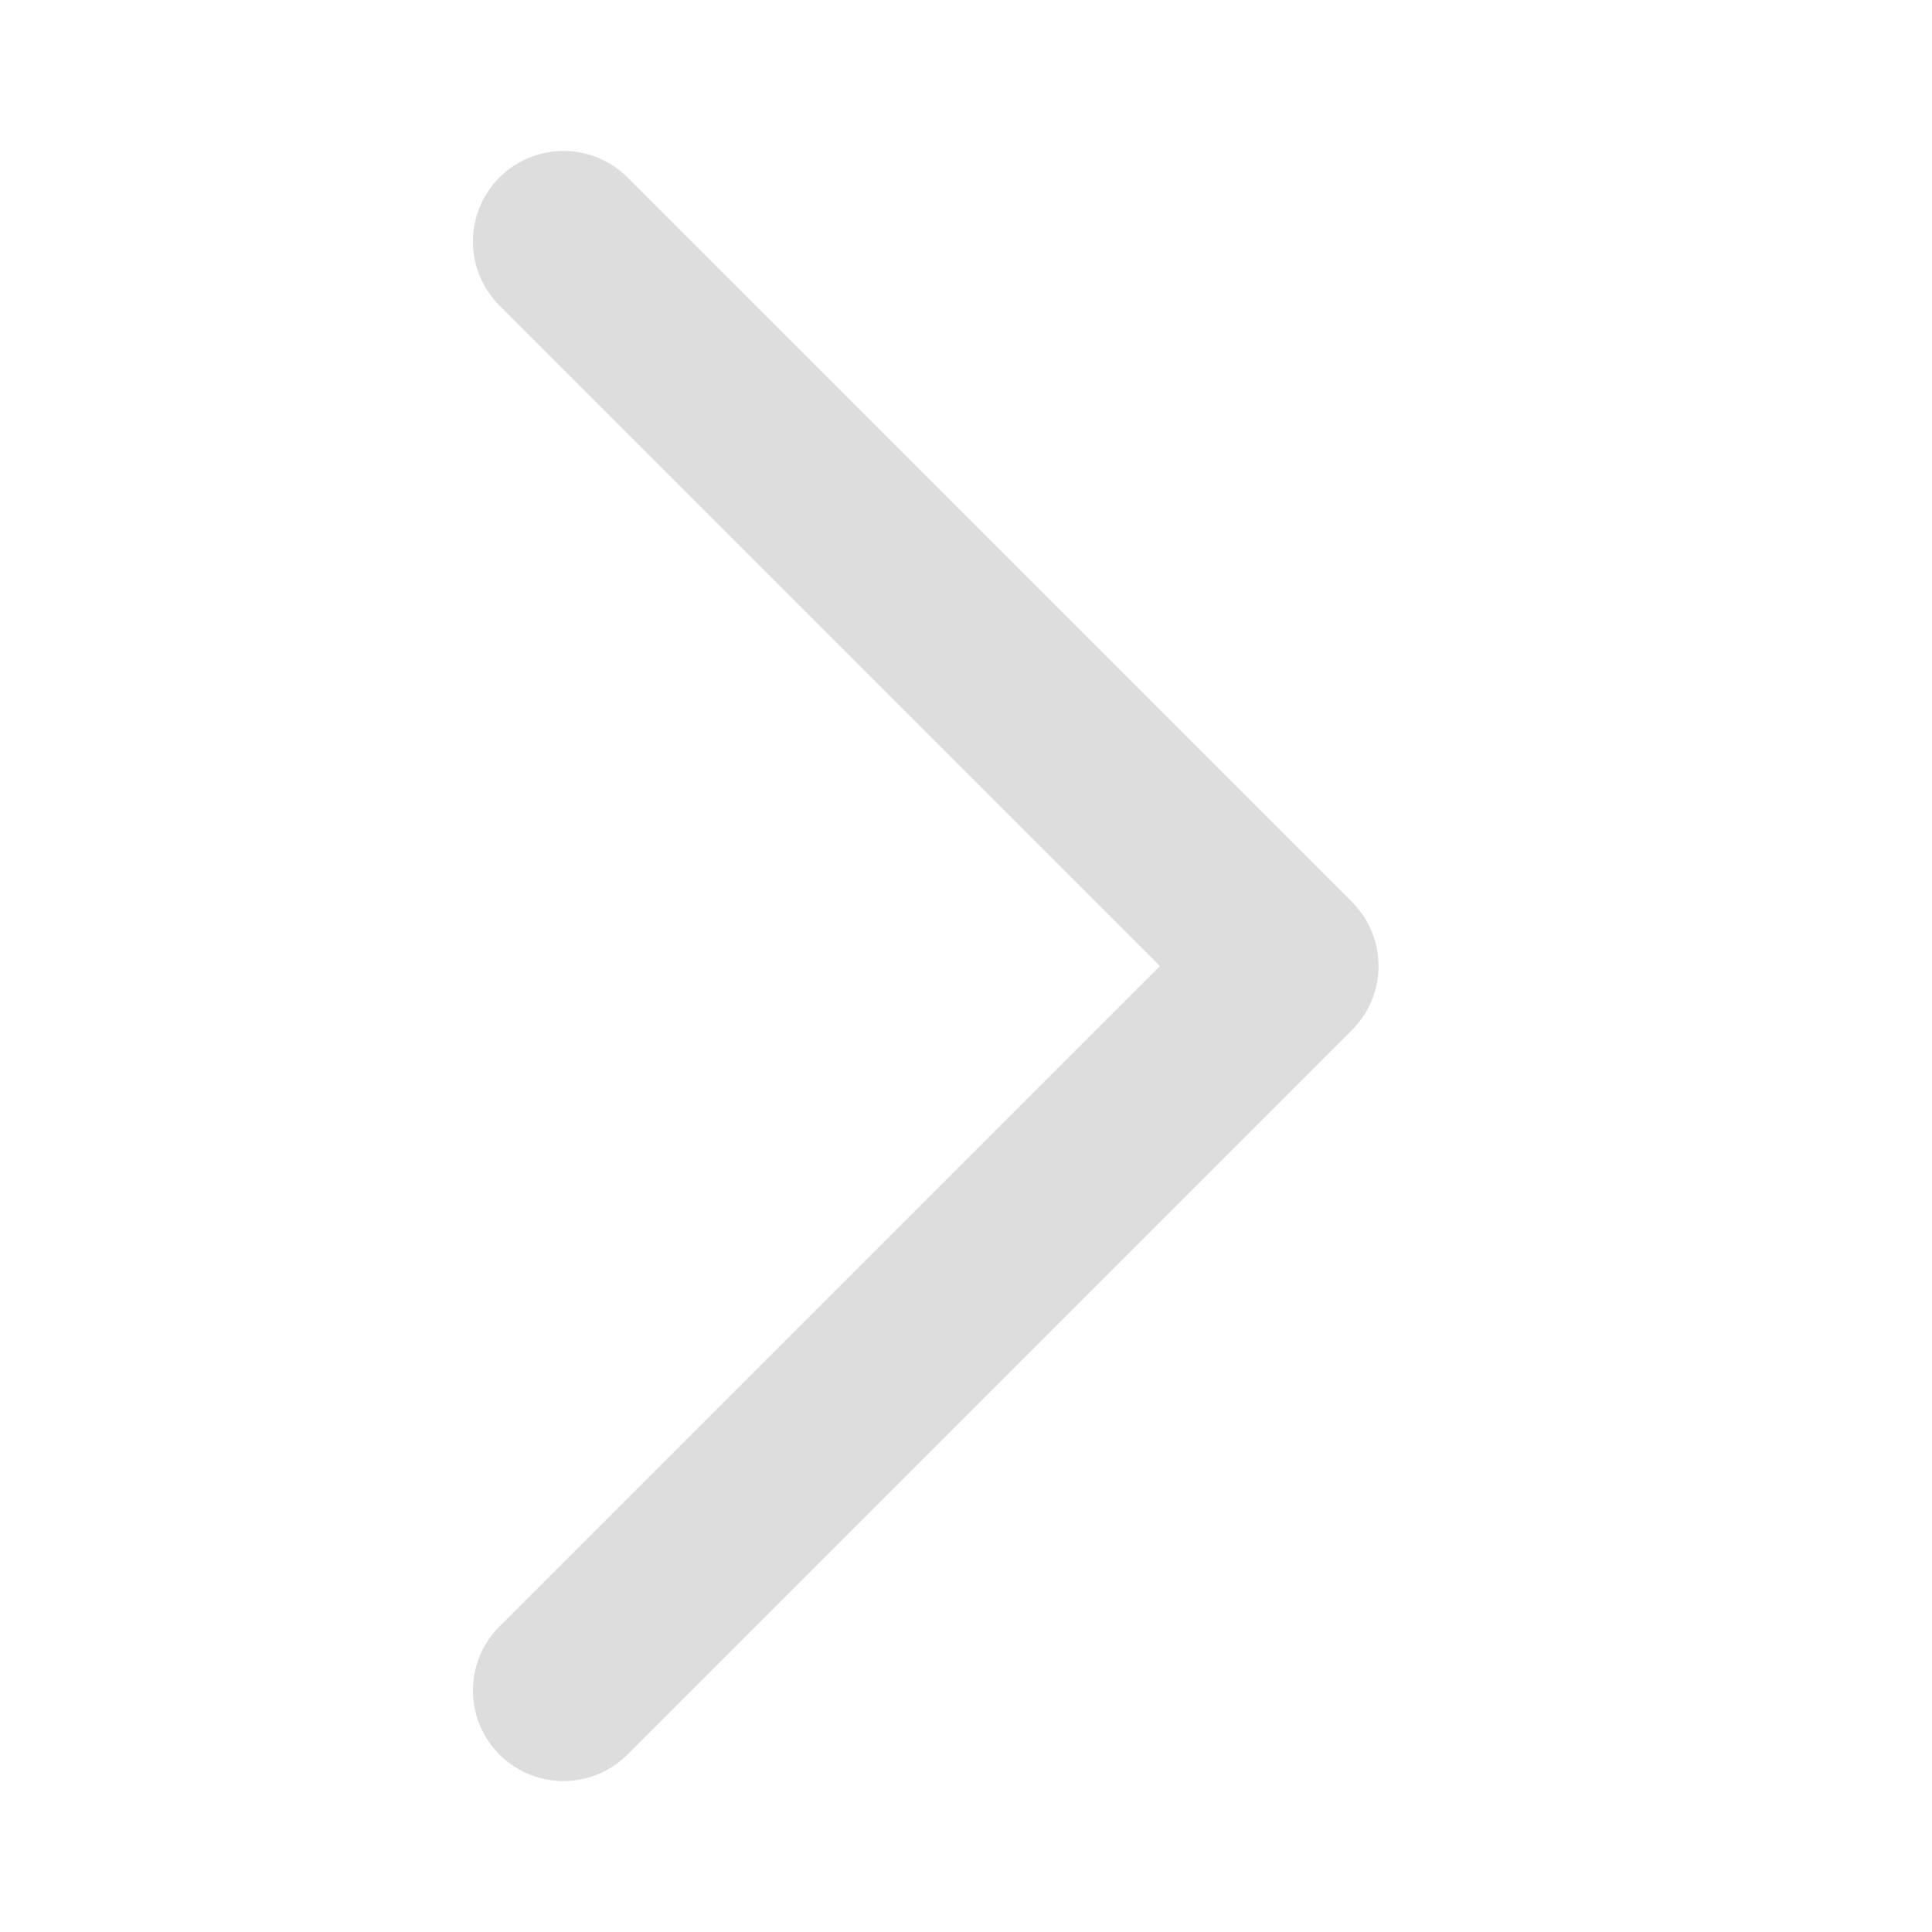
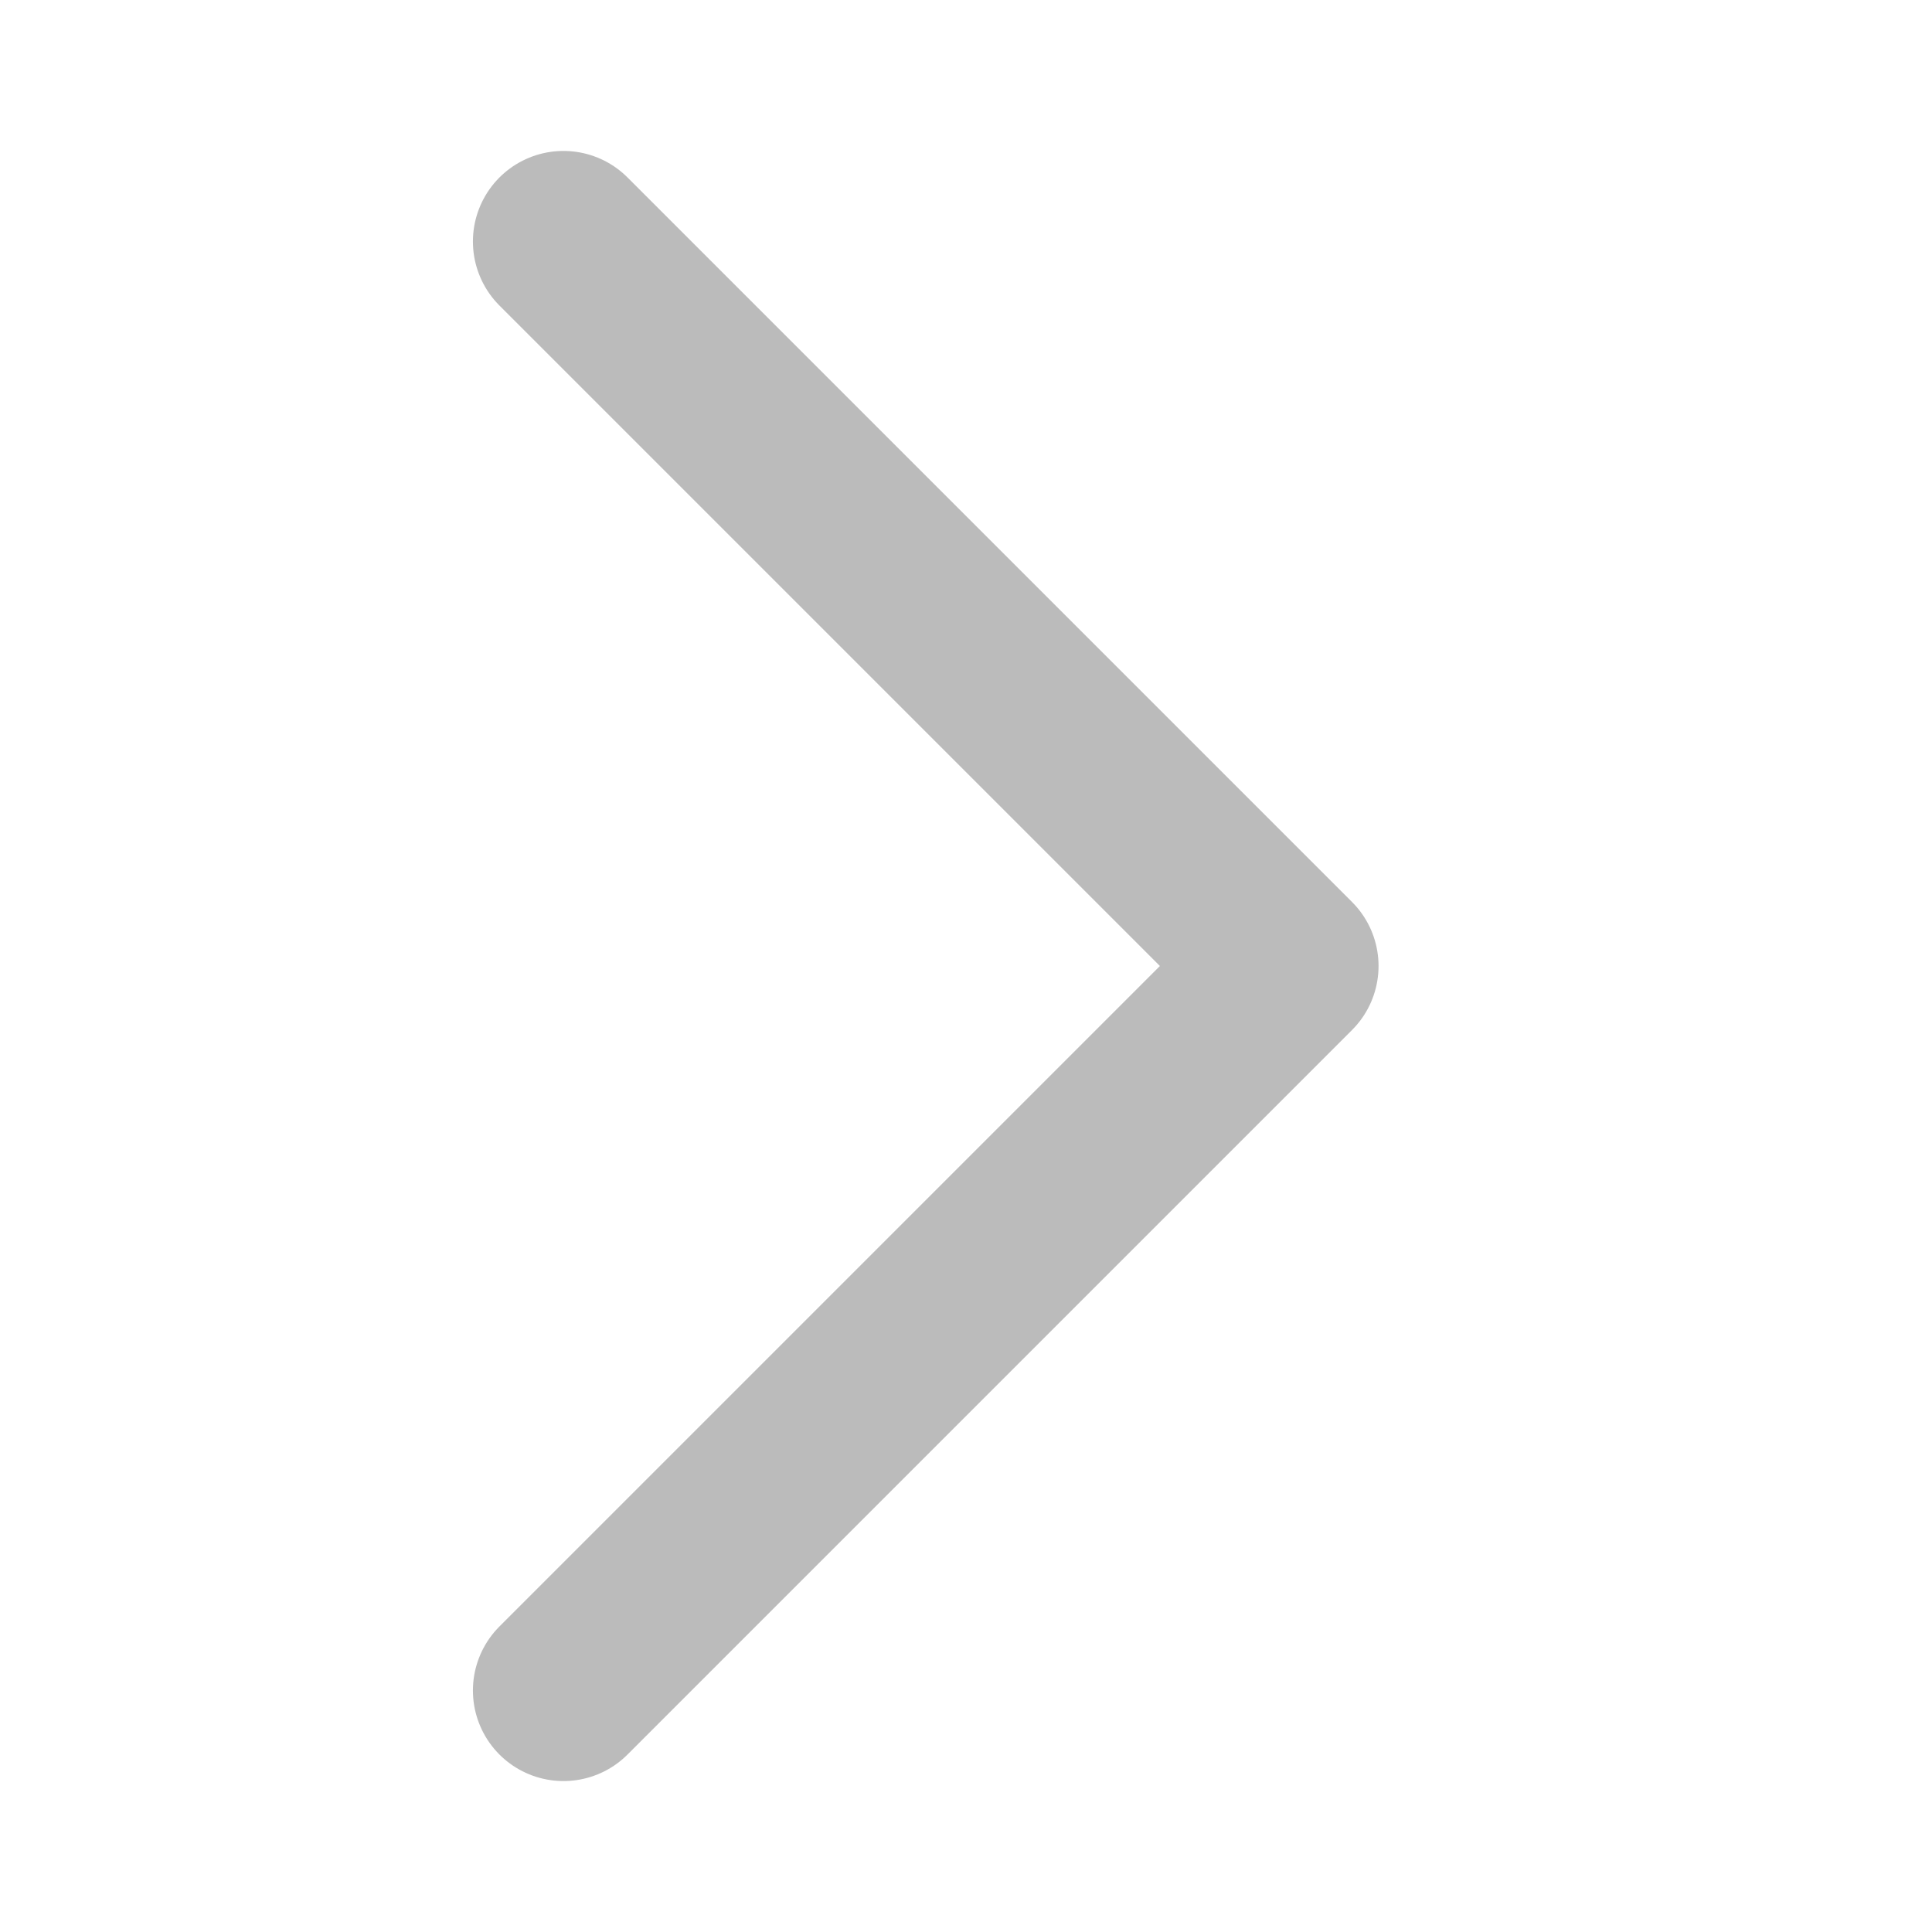
<svg xmlns="http://www.w3.org/2000/svg" width="32" height="32" viewBox="0 0 32 32" fill="none">
-   <path d="M9.333 4L21.333 16L9.333 28" stroke="#DDDDDD" stroke-width="3" stroke-linecap="round" stroke-linejoin="round" />
+   <path d="M9.333 4L21.333 16L9.333 28" stroke="#BBBBBB" stroke-width="3" stroke-linecap="round" stroke-linejoin="round" />
</svg>
